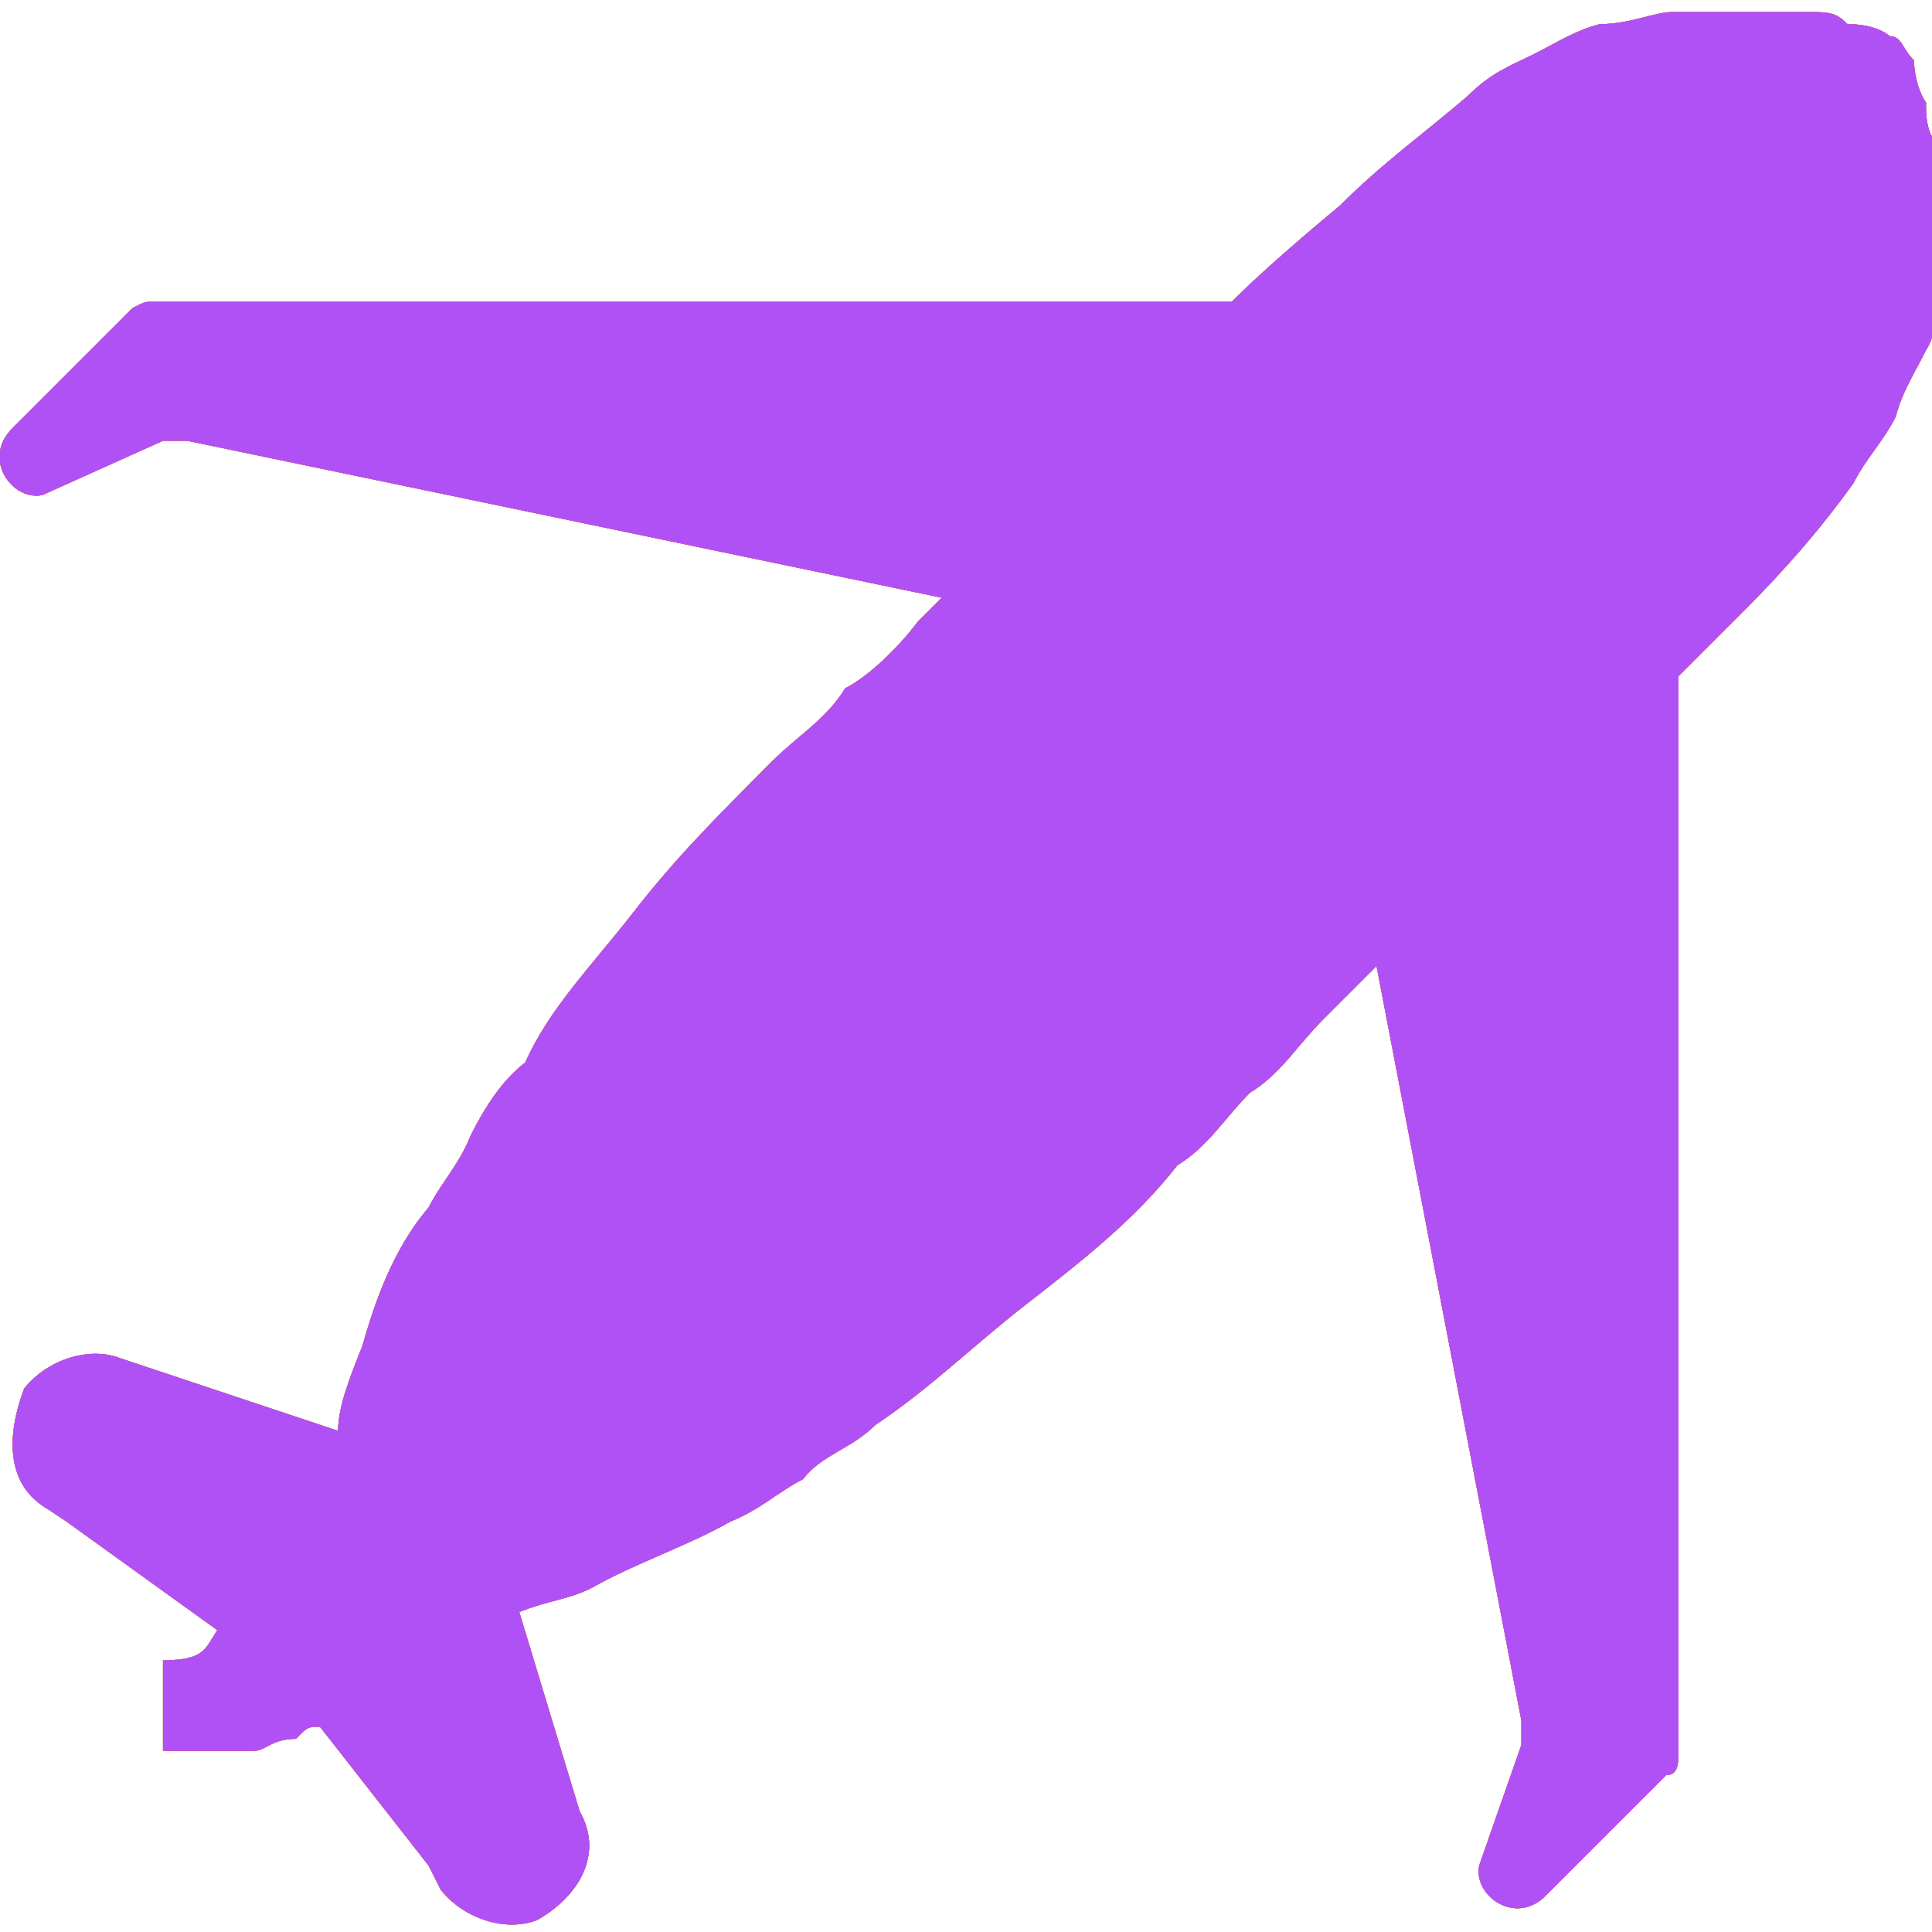
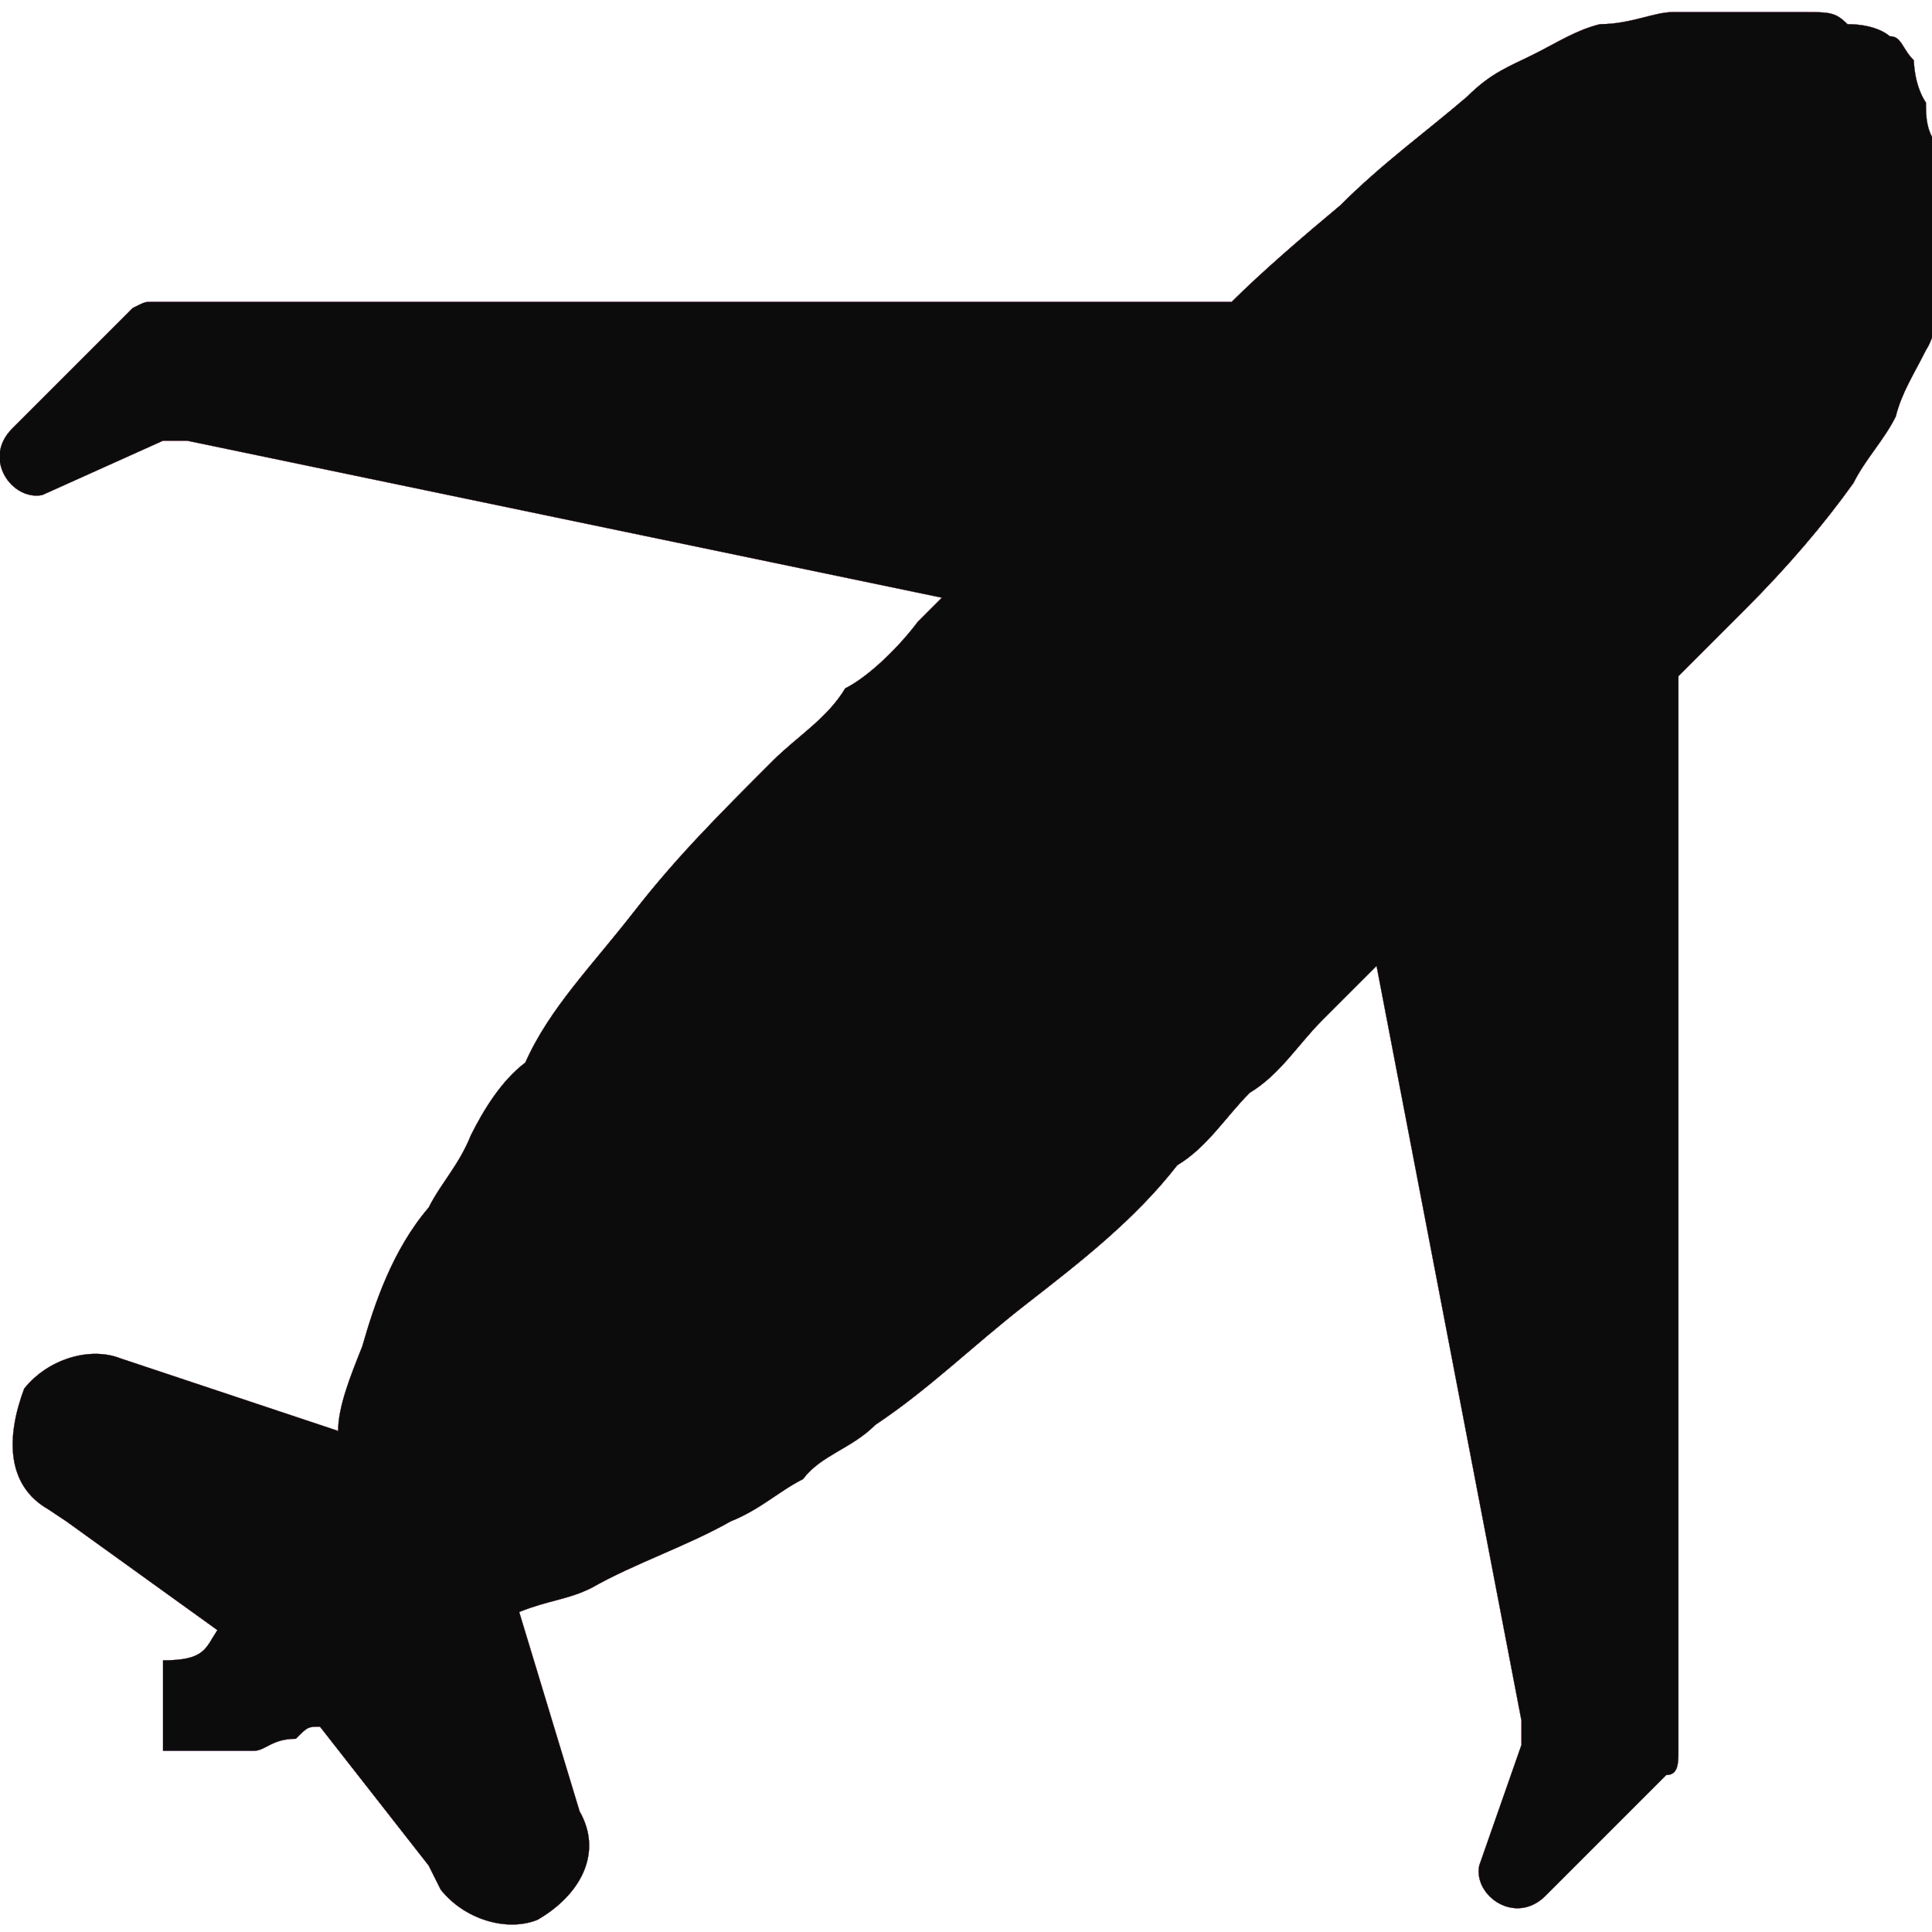
<svg xmlns="http://www.w3.org/2000/svg" width="32" height="32" viewBox="0 0 32 32">
  <style>
  g:not(:target) {
    display: none;
  }
</style>
  <symbol id="icon">
    <path d="M3.6,27l-2.5-1.8L0.8,25c-0.7-0.4-0.7-1.2-0.4-2c0.4-0.5,1.1-0.7,1.6-0.5l3.6,1.2c0-0.4,0.2-0.9,0.4-1.4  c0.2-0.7,0.5-1.6,1.1-2.3c0.2-0.4,0.5-0.7,0.7-1.2c0.2-0.4,0.5-0.9,0.9-1.2c0.4-0.9,1.1-1.6,1.8-2.5c0.7-0.9,1.4-1.6,2.3-2.5  c0.4-0.4,0.9-0.7,1.2-1.2c0.4-0.2,0.9-0.7,1.2-1.1c0.2-0.2,0.2-0.2,0.4-0.4L3.1,7.3c-0.2,0-0.2,0-0.4,0l-2,0.9  C0.2,8.3-0.3,7.6,0.2,7.1l2-2C2.4,5,2.4,5,2.5,5h17.9c0.5-0.5,1.2-1.1,1.8-1.6c0.7-0.7,1.4-1.2,2.1-1.8c0.4-0.4,0.7-0.5,1.1-0.7  c0.4-0.2,0.7-0.4,1.1-0.5c0.5,0,0.9-0.2,1.2-0.2s0.7,0,1.1,0s0.7,0,1.1,0c0.4,0,0.5,0,0.7,0.2c0.5,0,0.7,0.2,0.7,0.2  c0.2,0,0.2,0.2,0.4,0.4c0,0,0,0.4,0.2,0.7c0,0.2,0,0.5,0.2,0.7c0,0.4,0,0.7,0,1.1s0,0.7,0,1.1c0,0.4,0,0.9-0.2,1.2  c-0.2,0.4-0.4,0.7-0.5,1.1c-0.2,0.4-0.5,0.7-0.7,1.1c-0.5,0.7-1.1,1.4-1.8,2.1c-0.4,0.4-0.7,0.7-1.1,1.1v17.8c0,0.2,0,0.4-0.2,0.4  l-2,2c-0.5,0.5-1.2,0-1.1-0.5l0.7-2c0-0.2,0-0.2,0-0.4L22.8,16c-0.4,0.4-0.7,0.7-0.9,0.9c-0.4,0.4-0.7,0.9-1.2,1.2  c-0.4,0.4-0.7,0.9-1.2,1.2c-0.7,0.9-1.6,1.6-2.5,2.3c-0.9,0.7-1.6,1.4-2.5,2c-0.4,0.4-0.9,0.5-1.2,0.9c-0.4,0.2-0.7,0.5-1.2,0.7  c-0.7,0.4-1.6,0.7-2.3,1.1c-0.4,0.2-0.7,0.2-1.2,0.4L9.6,30c0.4,0.7,0,1.4-0.7,1.8c-0.5,0.2-1.2,0-1.6-0.5l-0.2-0.4l-1.8-2.3  c-0.2,0-0.2,0-0.4,0.2c-0.4,0-0.5,0.2-0.7,0.2s-0.2,0-0.4,0c-0.2,0-0.2,0-0.4,0c-0.2,0-0.4,0-0.5,0c-0.2,0-0.2,0-0.2,0s0,0,0-0.2  c0-0.2,0-0.2,0-0.5c0-0.2,0-0.2,0-0.4c0-0.2,0-0.2,0-0.4C3.4,27.5,3.4,27.3,3.6,27L3.6,27z M5.7,28.4L5.7,28.4L5.7,28.4L5.7,28.4z" />
  </symbol>
  <g id="blue" fill="#37adff">
    <use href="#icon" />
  </g>
  <g id="turquoise" fill="#00c79a">
    <use href="#icon" />
  </g>
  <g id="green" fill="#51cd00">
    <use href="#icon" />
  </g>
  <g id="yellow" fill="#ffcb00">
    <use href="#icon" />
  </g>
  <g id="orange" fill="#ff9f00">
    <use href="#icon" />
  </g>
  <g id="red" fill="#ff613d">
    <use href="#icon" />
  </g>
  <g id="pink" fill="#ff4bda">
    <use href="#icon" />
  </g>
  <g id="purple" fill="#af51f5">
    <use href="#icon" />
  </g>
+   <g id="toolbar-dark" fill="#F9F9FA">
+     <use href="#icon" />
+   </g>
+   <g id="toolbar-light" fill="#0C0C0D">
+     <use href="#icon" />
+   </g>
</svg>
